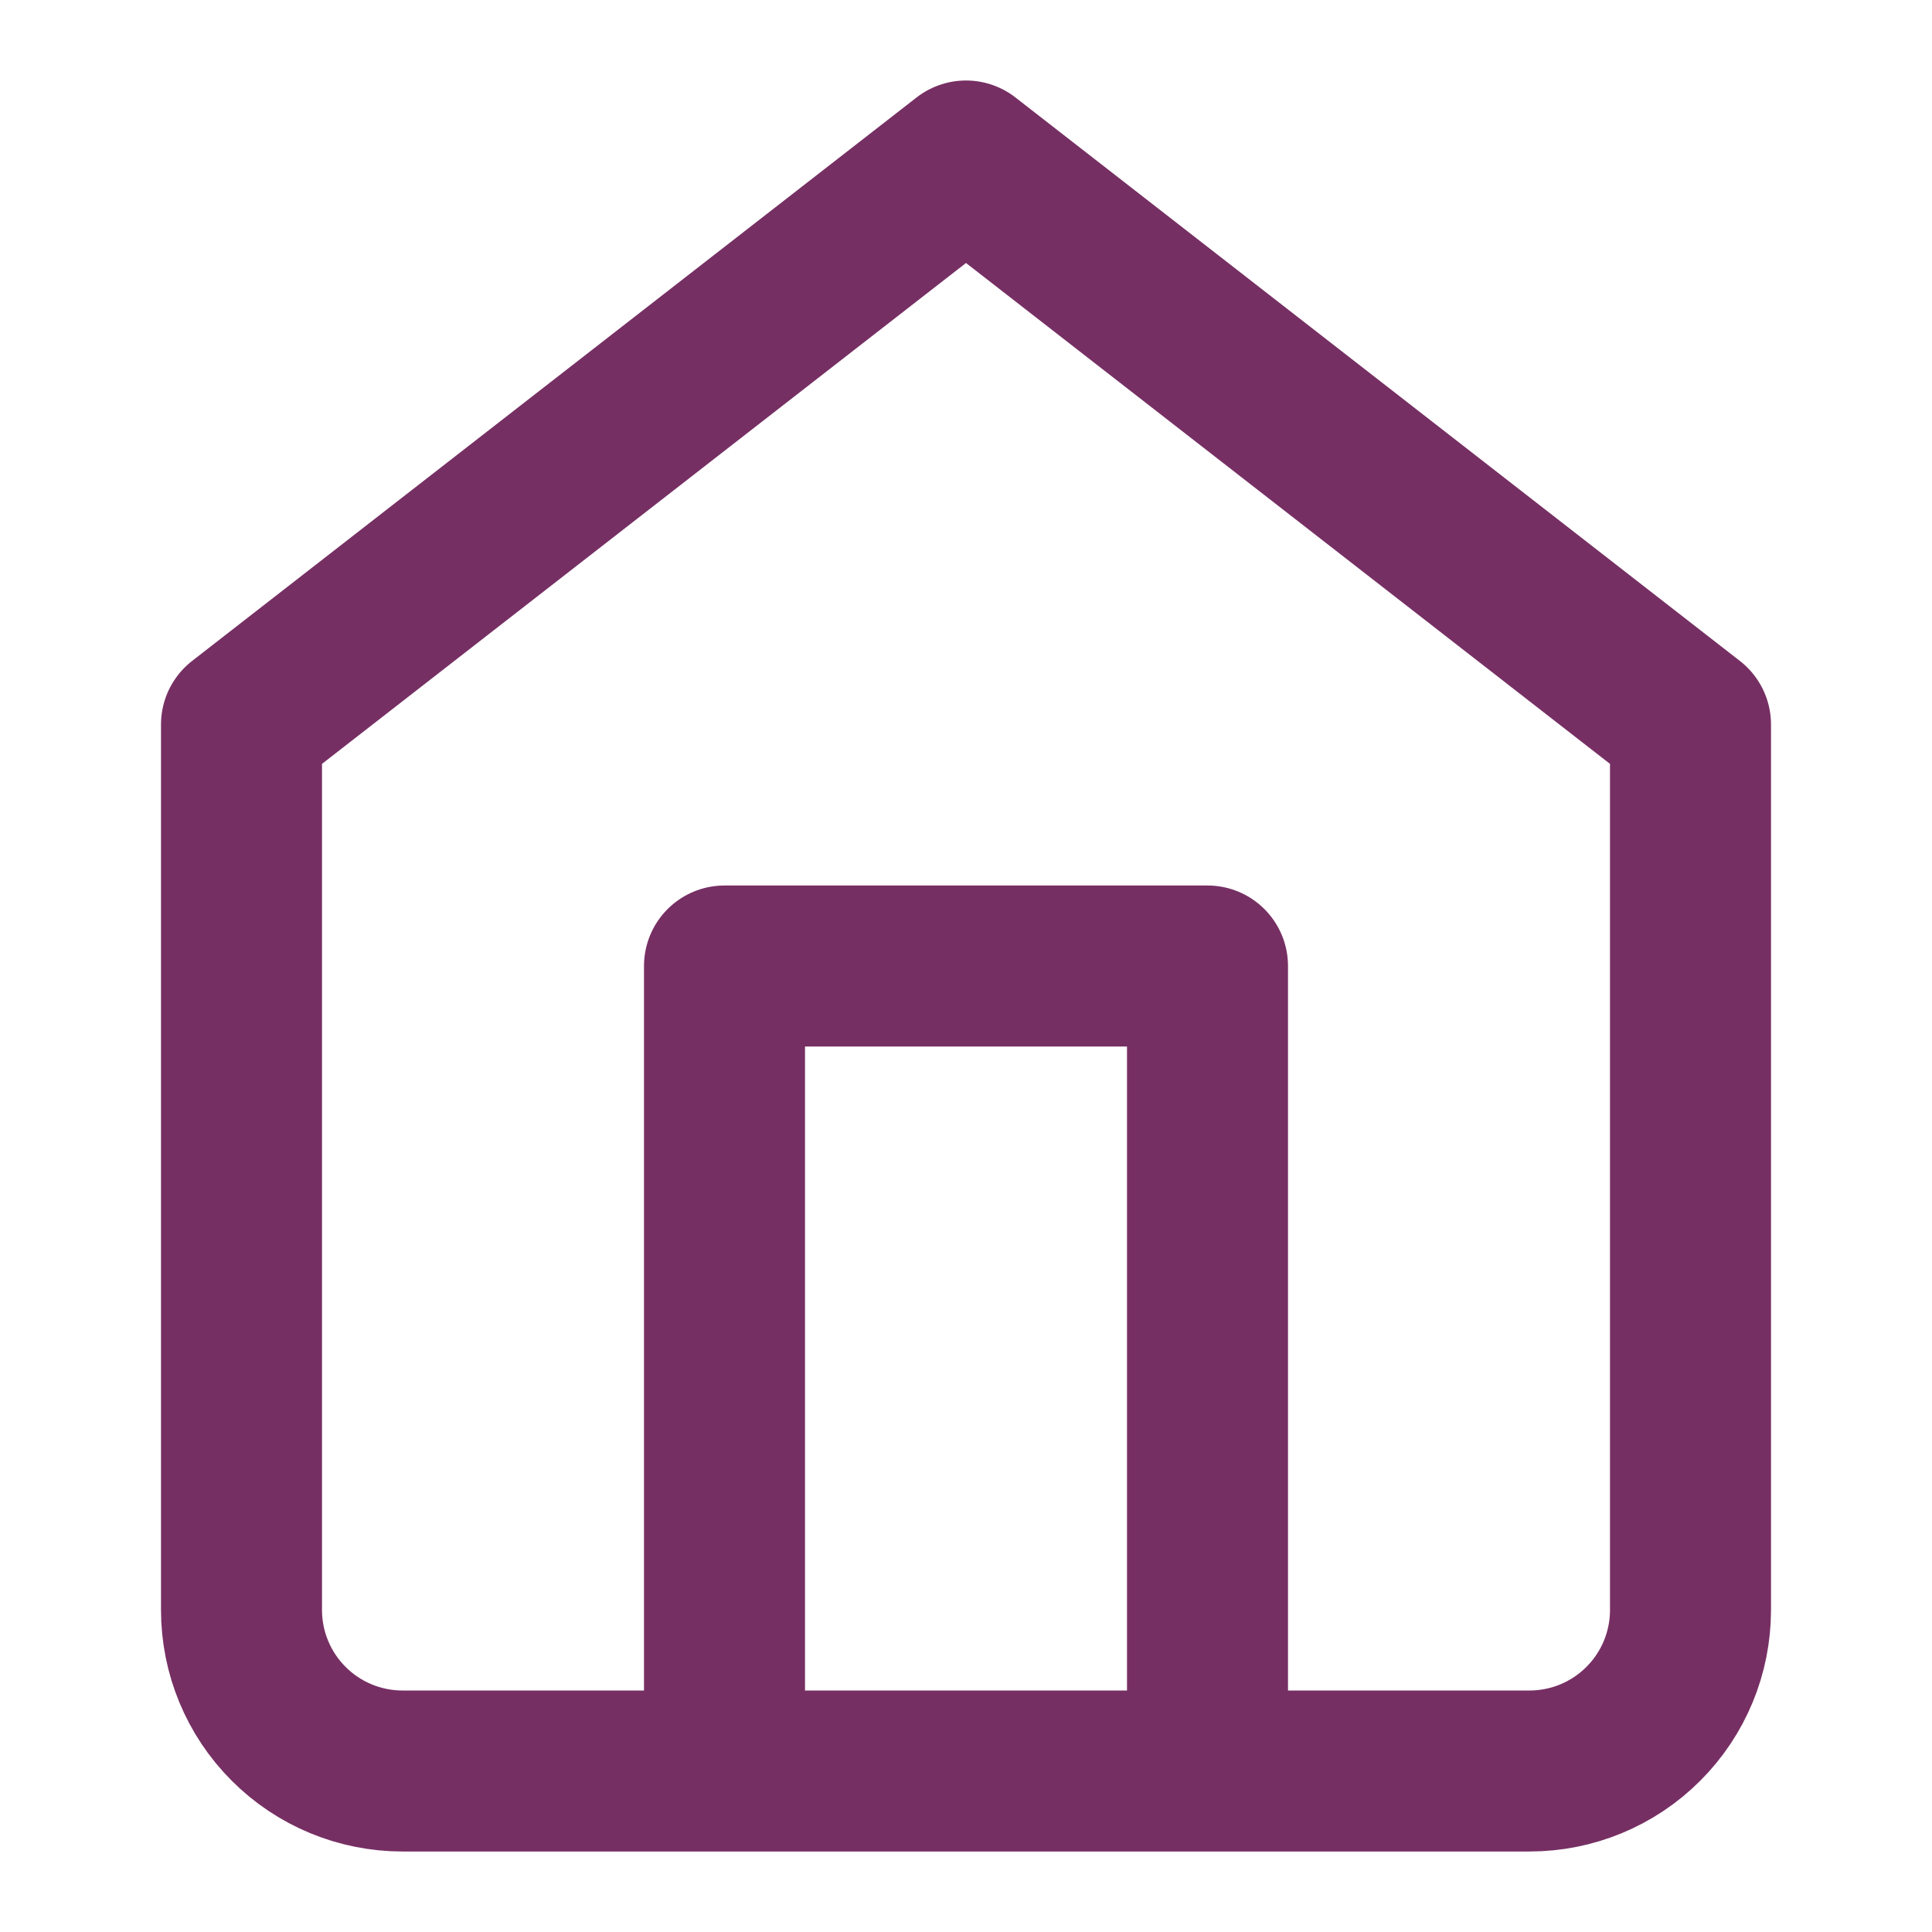
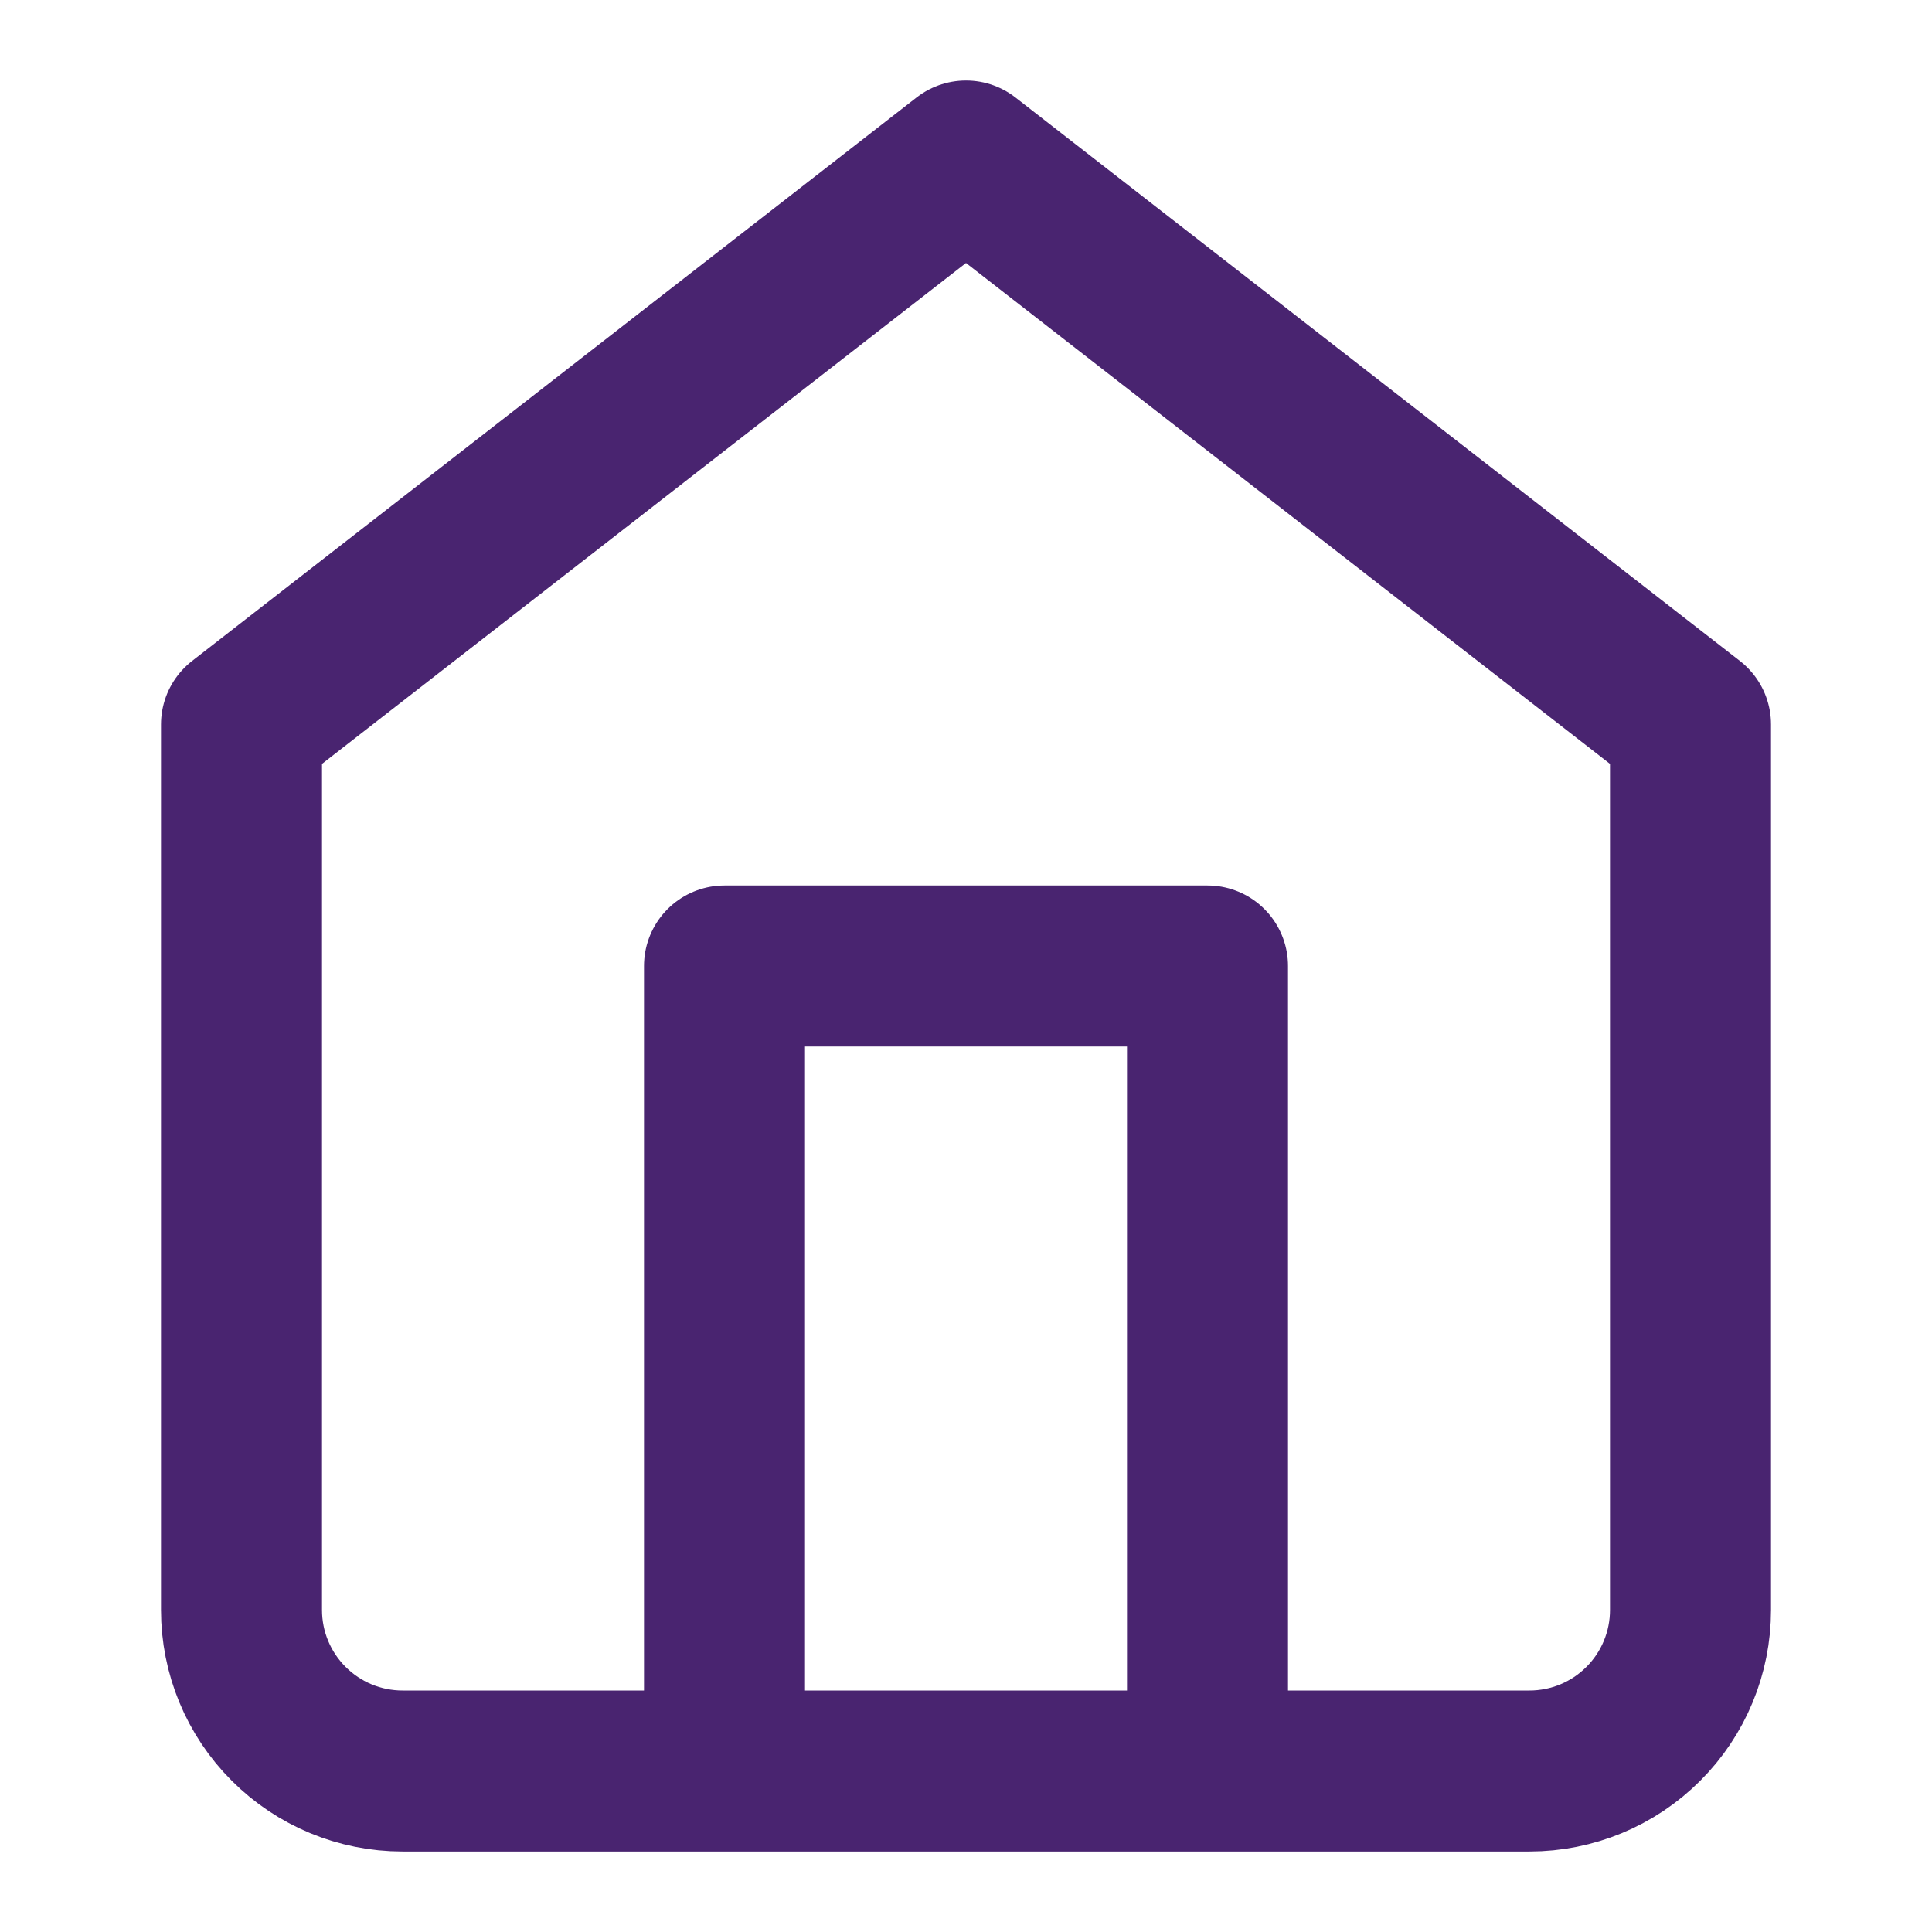
<svg xmlns="http://www.w3.org/2000/svg" width="48" height="48" viewBox="0 0 48 48" fill="none">
-   <path d="M18 44V24H30V44M6 18L24 4L42 18V40C42 41.061 41.579 42.078 40.828 42.828C40.078 43.579 39.061 44 38 44H10C8.939 44 7.922 43.579 7.172 42.828C6.421 42.078 6 41.061 6 40V18Z" stroke="#762F63" stroke-width="4" stroke-linecap="round" stroke-linejoin="round" />
+   <path d="M18 44V24H30V44M6 18L24 4L42 18V40C42 41.061 41.579 42.078 40.828 42.828C40.078 43.579 39.061 44 38 44H10C8.939 44 7.922 43.579 7.172 42.828C6.421 42.078 6 41.061 6 40V18Z" stroke="#492470" stroke-width="4" stroke-linecap="round" stroke-linejoin="round" />
</svg>
